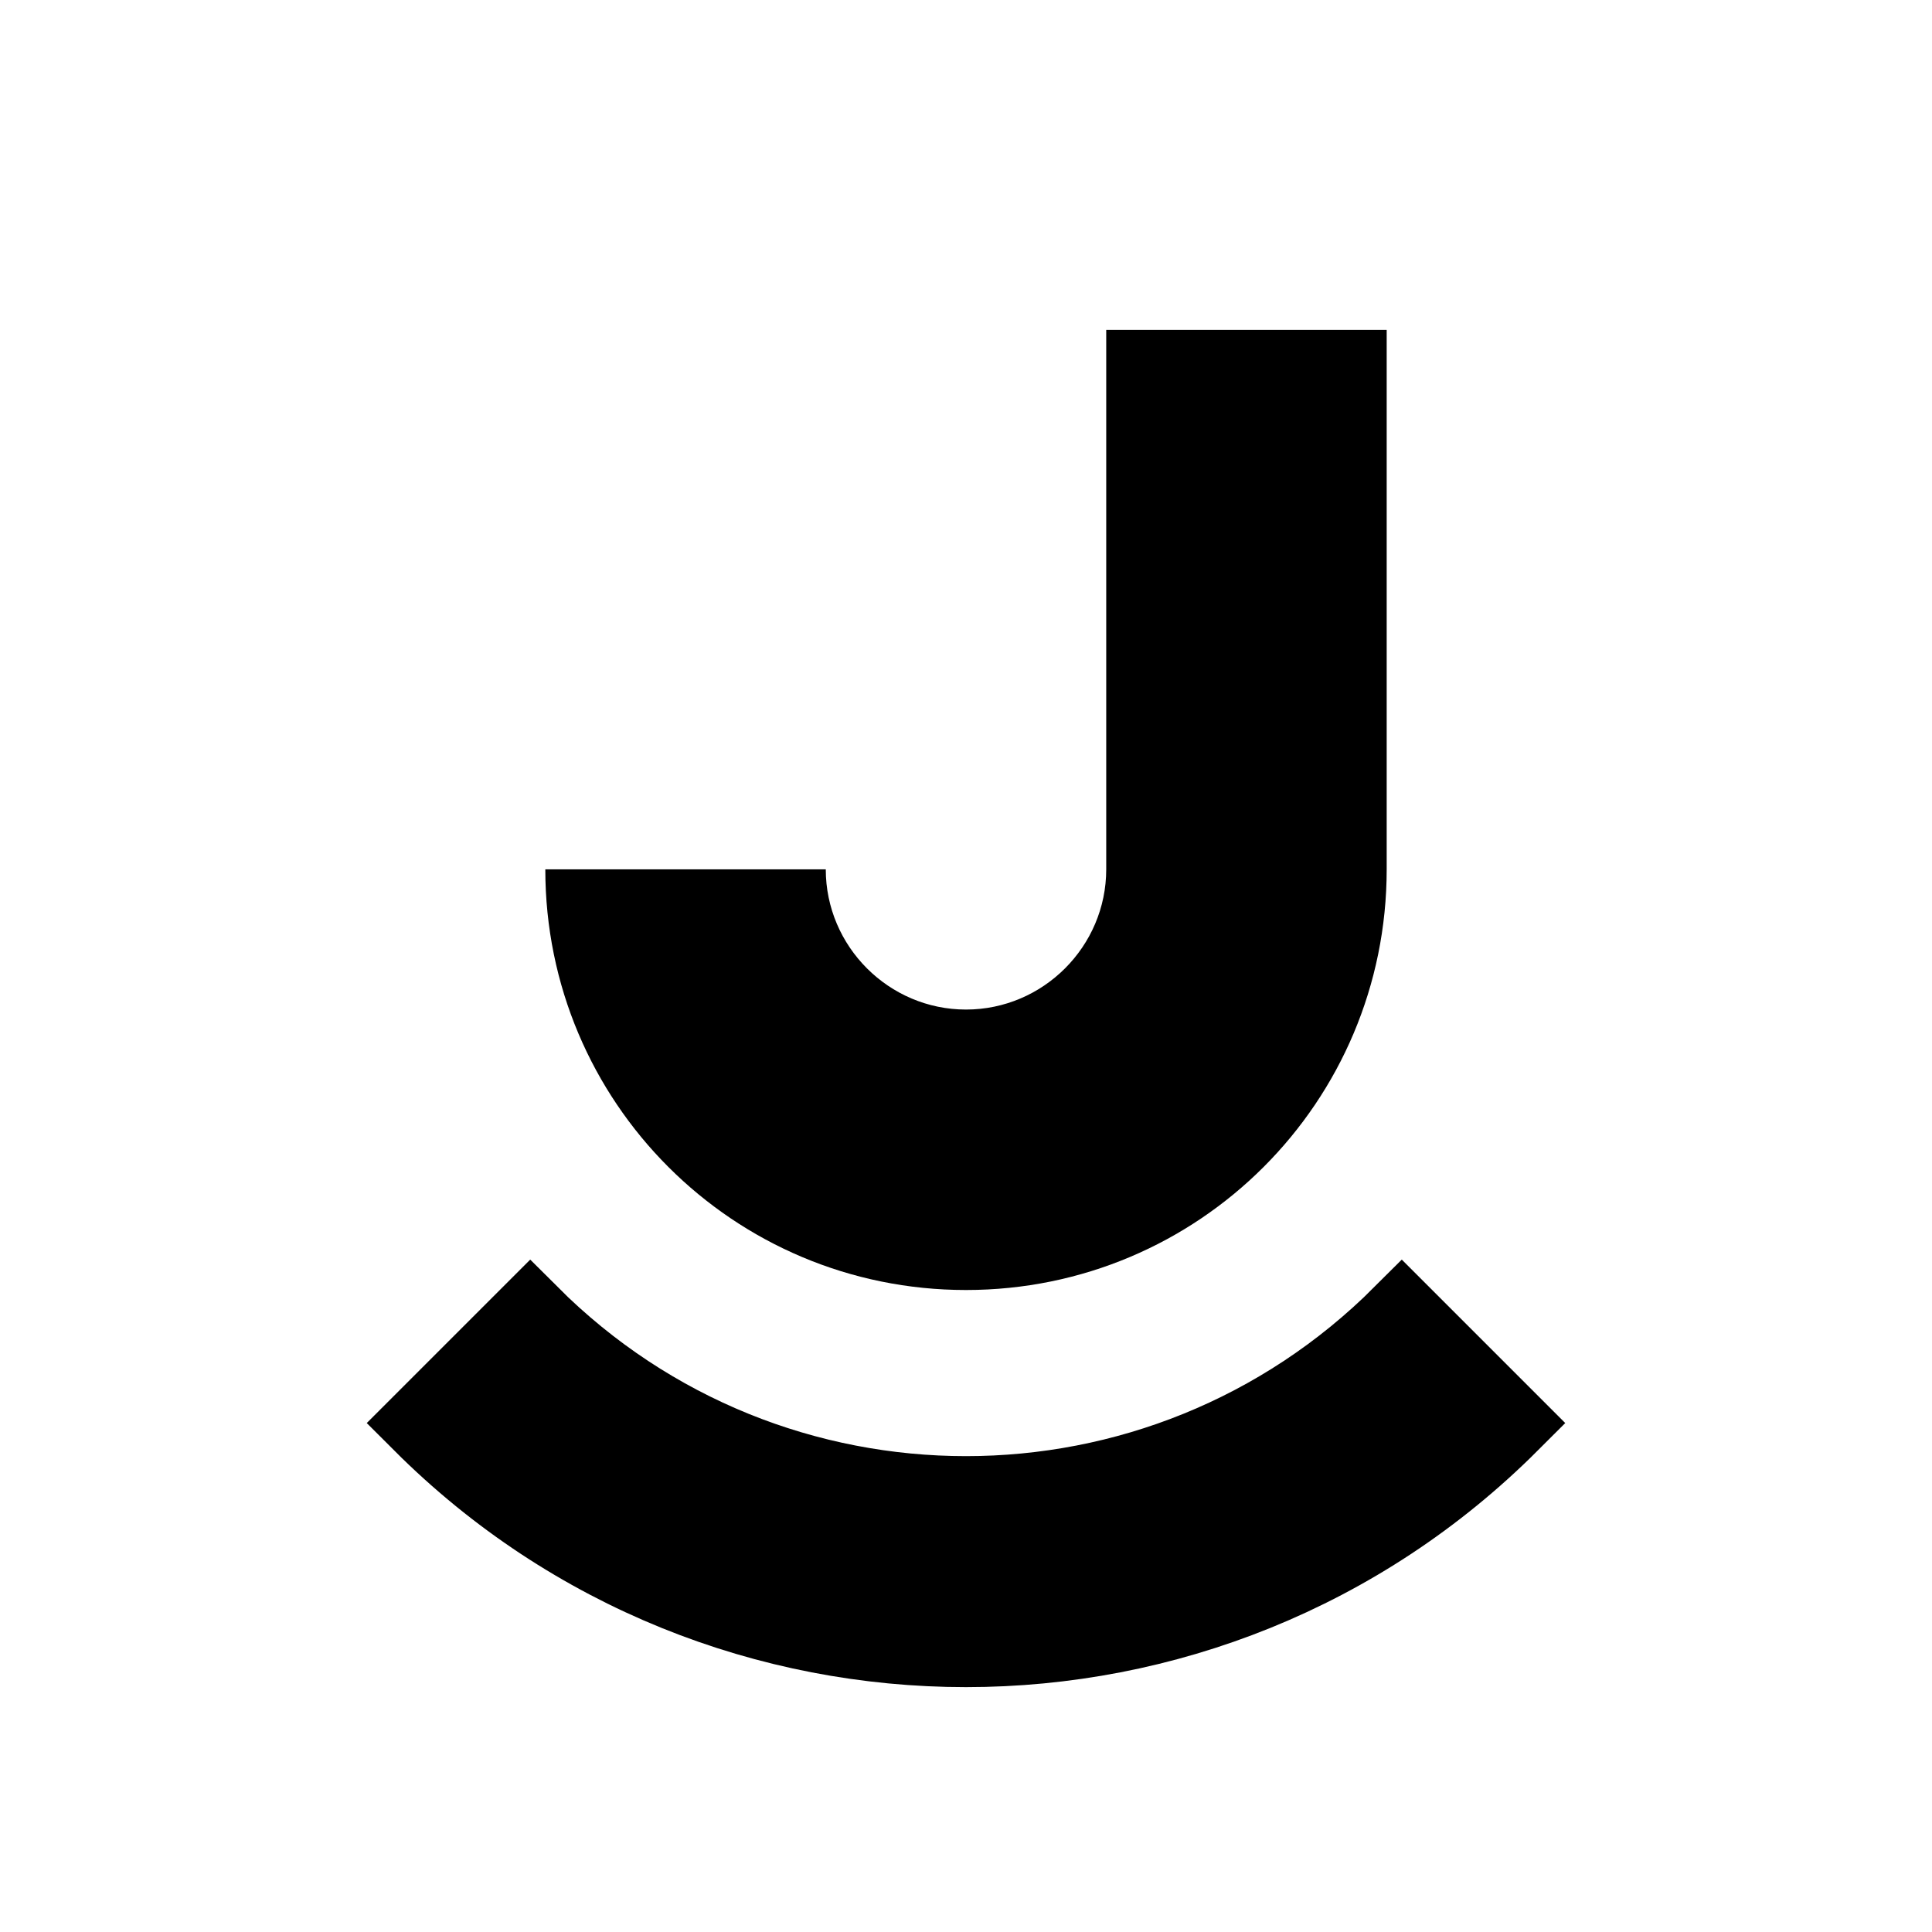
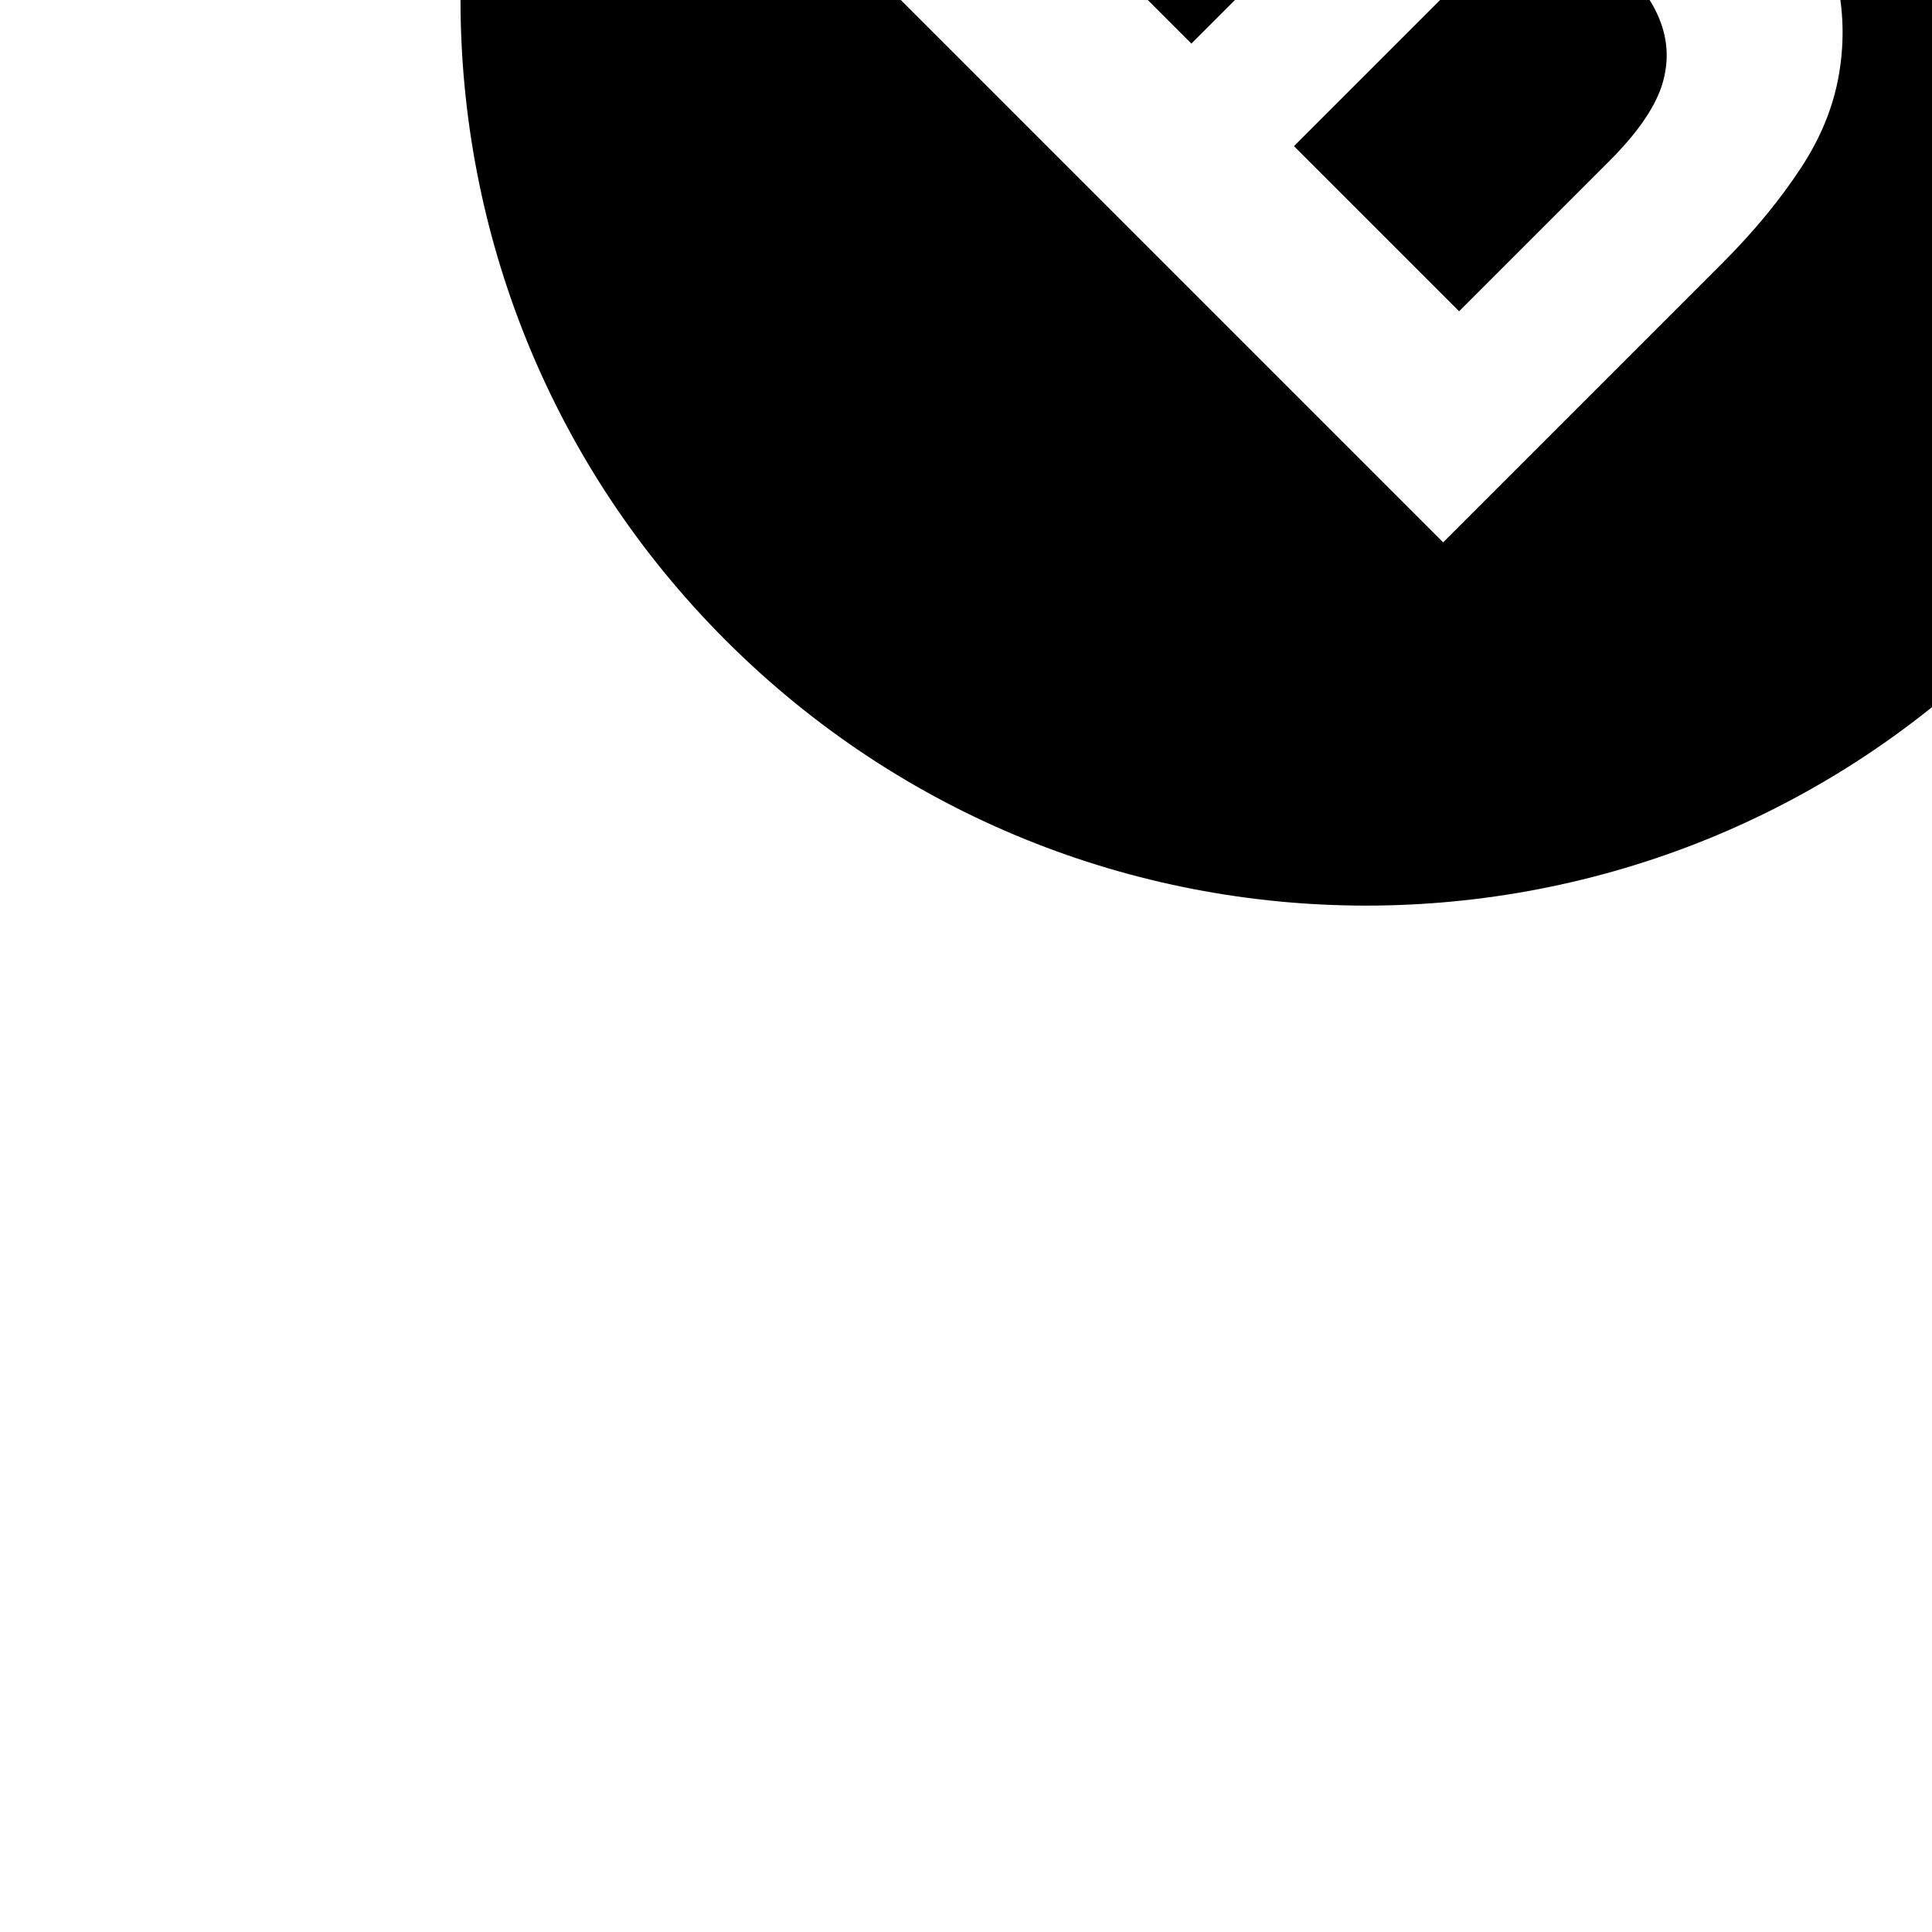
- <svg xmlns="http://www.w3.org/2000/svg" width="2048" height="2048" viewBox="0 0 2048 2048">
-   <path d="M1469.945 349.686v571.836c0 246.756-199.189 445.945-445.945 445.945s-445.945-199.189-445.945-445.945h297.297c0 81.757 66.892 148.648 148.648 148.648s148.648-66.891 148.648-148.648V349.686h297.297Z" />
-   <path stroke="#000" stroke-linecap="square" stroke-width="81.73" d="m562.052 1393.011-115.486 115.486c318.743 318.744 836.125 318.744 1154.868 0l-115.486-115.487c-255.226 255.227-668.67 255.227-923.896.001Z" />
+ <svg xmlns="http://www.w3.org/2000/svg" width="175px" height="175px" viewBox="0 0 64.00 64.00" aria-hidden="true" role="img" class="iconify iconify--emojione-monotone" preserveAspectRatio="xMidYMid meet" fill="#000000" stroke="#000000" stroke-width="0.001" transform="matrix(1, 0, 0, 1, 0, 0)rotate(-45)">
+   <g id="SVGRepo_bgCarrier" stroke-width="0" />
+   <g id="SVGRepo_tracerCarrier" stroke-linecap="round" stroke-linejoin="round" stroke="#CCCCCC" stroke-width="1.28" />
+   <g id="SVGRepo_iconCarrier">
+     <path d="M36.929 34.225c-.688-.315-1.654-.479-2.899-.492h-7.143v7.736h7.045c1.258 0 2.238-.171 2.938-.512c1.271-.631 1.907-1.838 1.907-3.623c0-1.509-.616-2.545-1.848-3.109" fill="#000000" />
+     <path d="M37.008 28.211c.785-.479 1.179-1.329 1.179-2.55c0-1.352-.52-2.244-1.558-2.677c-.896-.303-2.04-.453-3.43-.453h-6.313v6.397h7.053c1.26.001 2.284-.239 3.069-.717" fill="#000000" />
+     <path d="M32 2C15.432 2 2 15.432 2 32s13.432 30 30 30s30-13.432 30-30S48.568 2 32 2m11.607 40.374a7.996 7.996 0 0 1-2.055 2.283c-.927.709-2.02 1.194-3.279 1.457c-1.259.263-2.625.394-4.1.394H21.1V17.492h14.023c3.537.052 6.044 1.082 7.52 3.09c.888 1.234 1.332 2.71 1.332 4.43c0 1.771-.449 3.195-1.344 4.271c-.502.604-1.238 1.154-2.214 1.653c1.481.538 2.599 1.392 3.353 2.56c.753 1.168 1.13 2.585 1.13 4.252c-.001 1.719-.431 3.261-1.293 4.626" fill="#000000" />
+   </g>
</svg>
